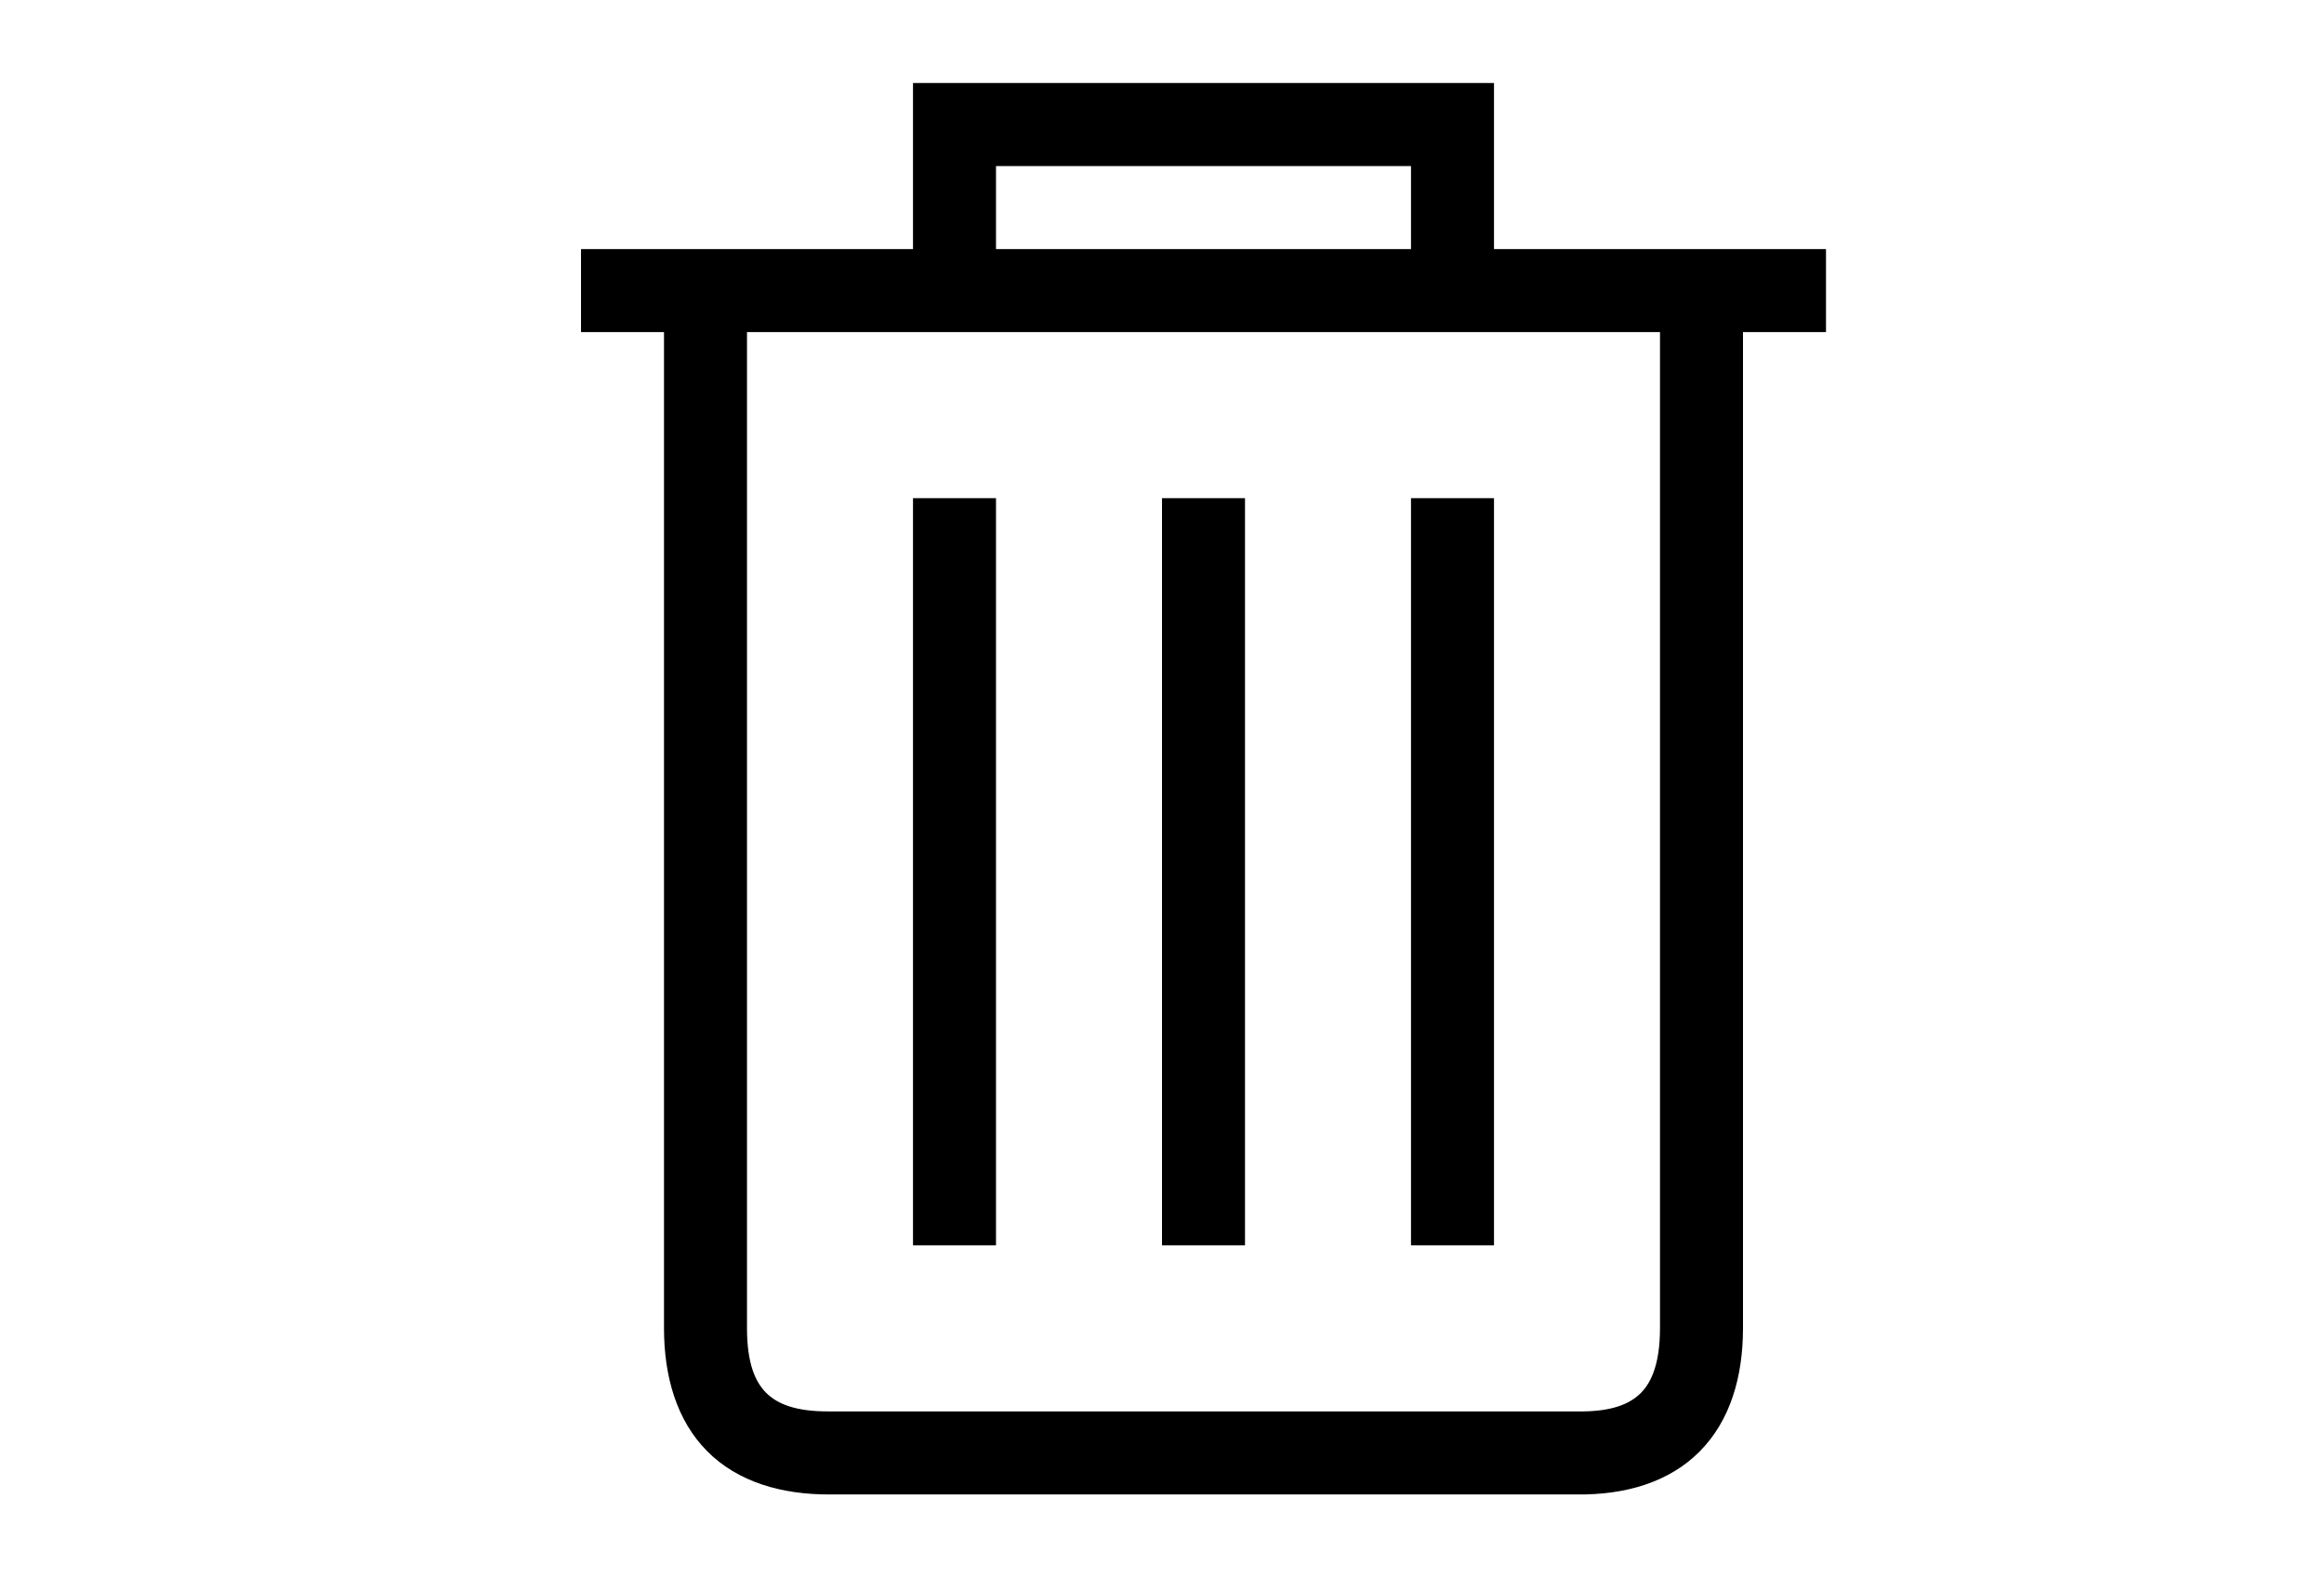
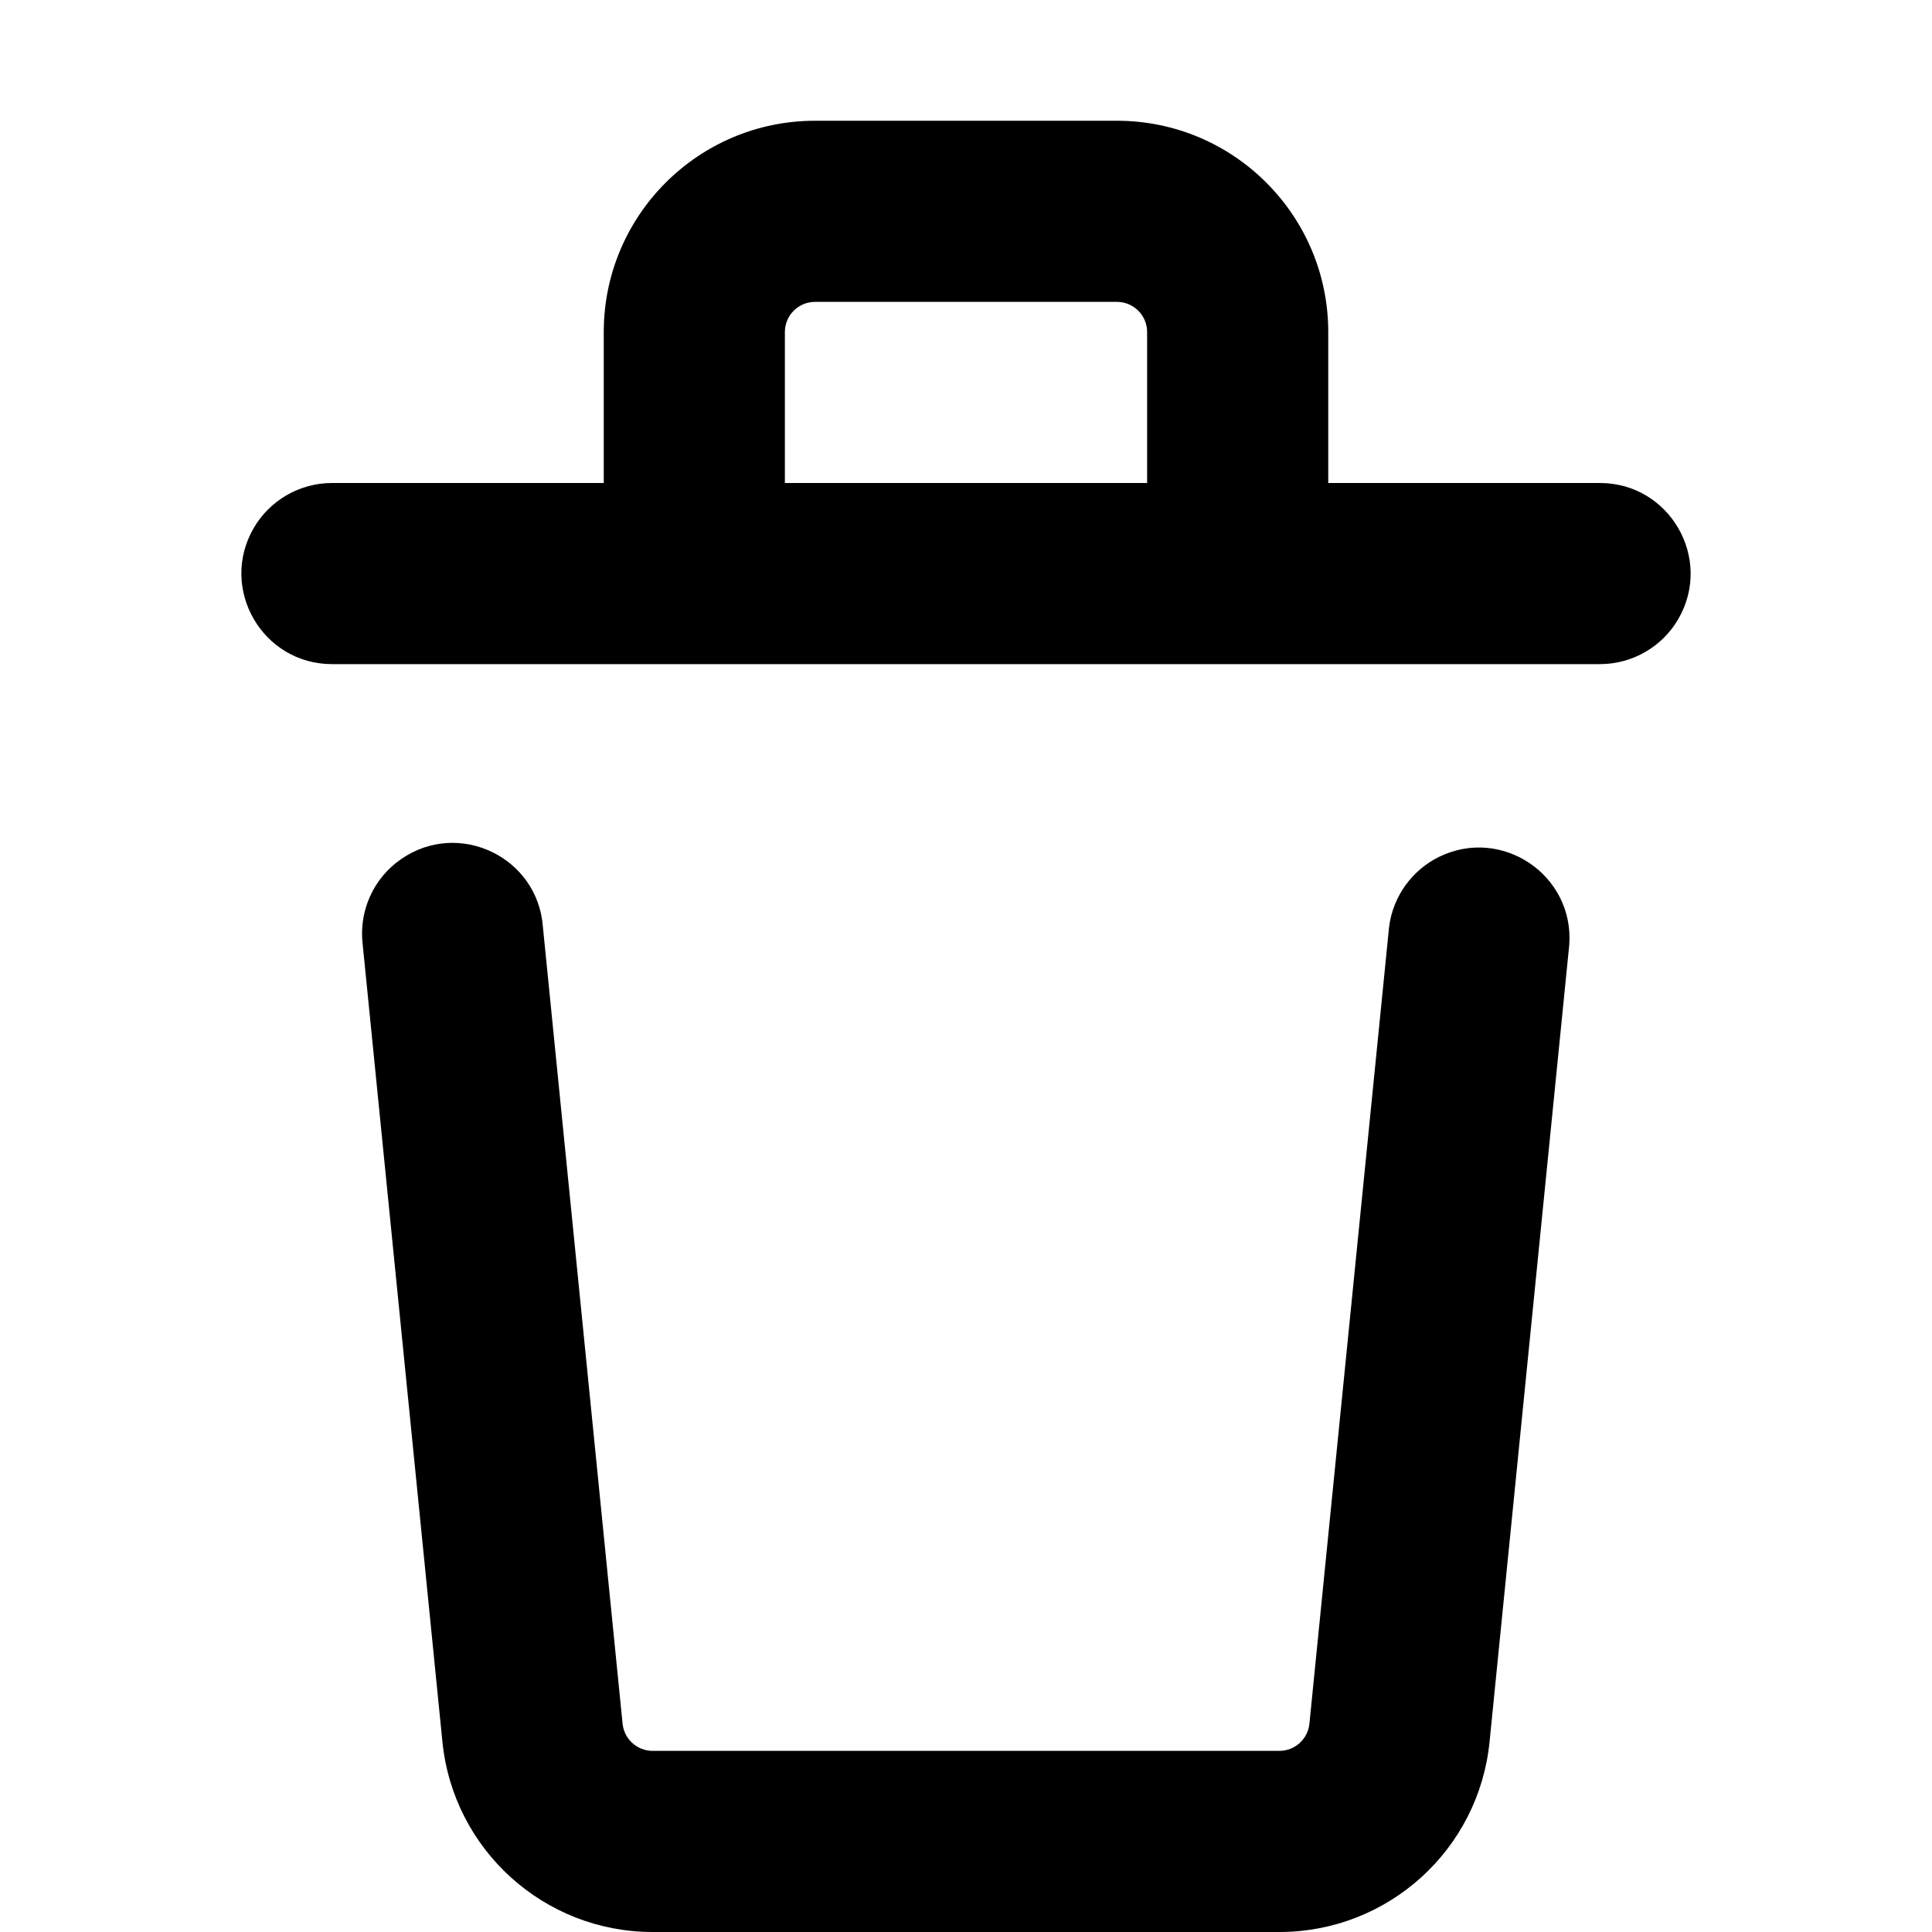
- <svg xmlns="http://www.w3.org/2000/svg" width="28" height="19">
-   <path d="m 11,1 0,2 -4,0 0,1 1,0 0,12 c 4.263e-4,0.583 0.154,1.111 0.521,1.48 C 8.889,17.85 9.419,18.004 10.004,18 l 8.99,0 c 0.587,0.008 1.117,-0.147 1.484,-0.518 C 20.846,17.112 20.999,16.585 21,16.002 L 21,16 21,4 22,4 22,3 18,3 18,1 11,1 Z m 1,1 5,0 0,1 -5,0 0,-1 z m -3,2 11,0 0,11.998 c -9.15e-4,0.417 -0.098,0.646 -0.23,0.779 C 19.638,16.91 19.419,17.006 19.006,17 l -0.002,0 -9.006,0 -0.002,0 C 9.581,17.003 9.363,16.908 9.23,16.775 9.098,16.643 9,16.417 9,16 L 9,4 Z m 2,2 0,9 1,0 0,-9 -1,0 z m 3,0 0,9 1,0 0,-9 -1,0 z m 3,0 0,9 1,0 0,-9 -1,0 z" />
+ <svg xmlns="http://www.w3.org/2000/svg" viewBox="0 0 16 16" width="16" height="16">
+   <path fill-rule="evenodd" d="M 11 2.75 L 11 4 L 13.25 4 C 13.827 4 14.188 4.625 13.9 5.125 C 13.766 5.357 13.518 5.5 13.25 5.5 L 2.75 5.5 C 2.173 5.5 1.812 4.875 2.1 4.375 C 2.234 4.143 2.482 4 2.75 4 L 5 4 L 5 2.75 C 5 1.784 5.784 1 6.75 1 L 9.25 1 C 10.216 1 11 1.784 11 2.75 Z M 6.5 4 L 9.5 4 L 9.5 2.75 C 9.5 2.612 9.388 2.5 9.25 2.5 L 6.75 2.5 C 6.612 2.5 6.5 2.612 6.5 2.75 Z M 5.156 14.275 C 5.169 14.403 5.277 14.5 5.405 14.5 L 10.595 14.5 C 10.723 14.5 10.831 14.403 10.844 14.275 L 11.504 7.675 C 11.536 7.424 11.693 7.206 11.92 7.095 C 12.44 6.843 13.037 7.248 12.996 7.824 L 12.336 14.424 C 12.247 15.319 11.495 16 10.595 16 L 5.405 16 C 4.506 16 3.754 15.319 3.664 14.425 L 3.004 7.825 C 2.969 7.546 3.093 7.27 3.326 7.112 C 3.803 6.786 4.453 7.099 4.496 7.675 Z" />
</svg>
